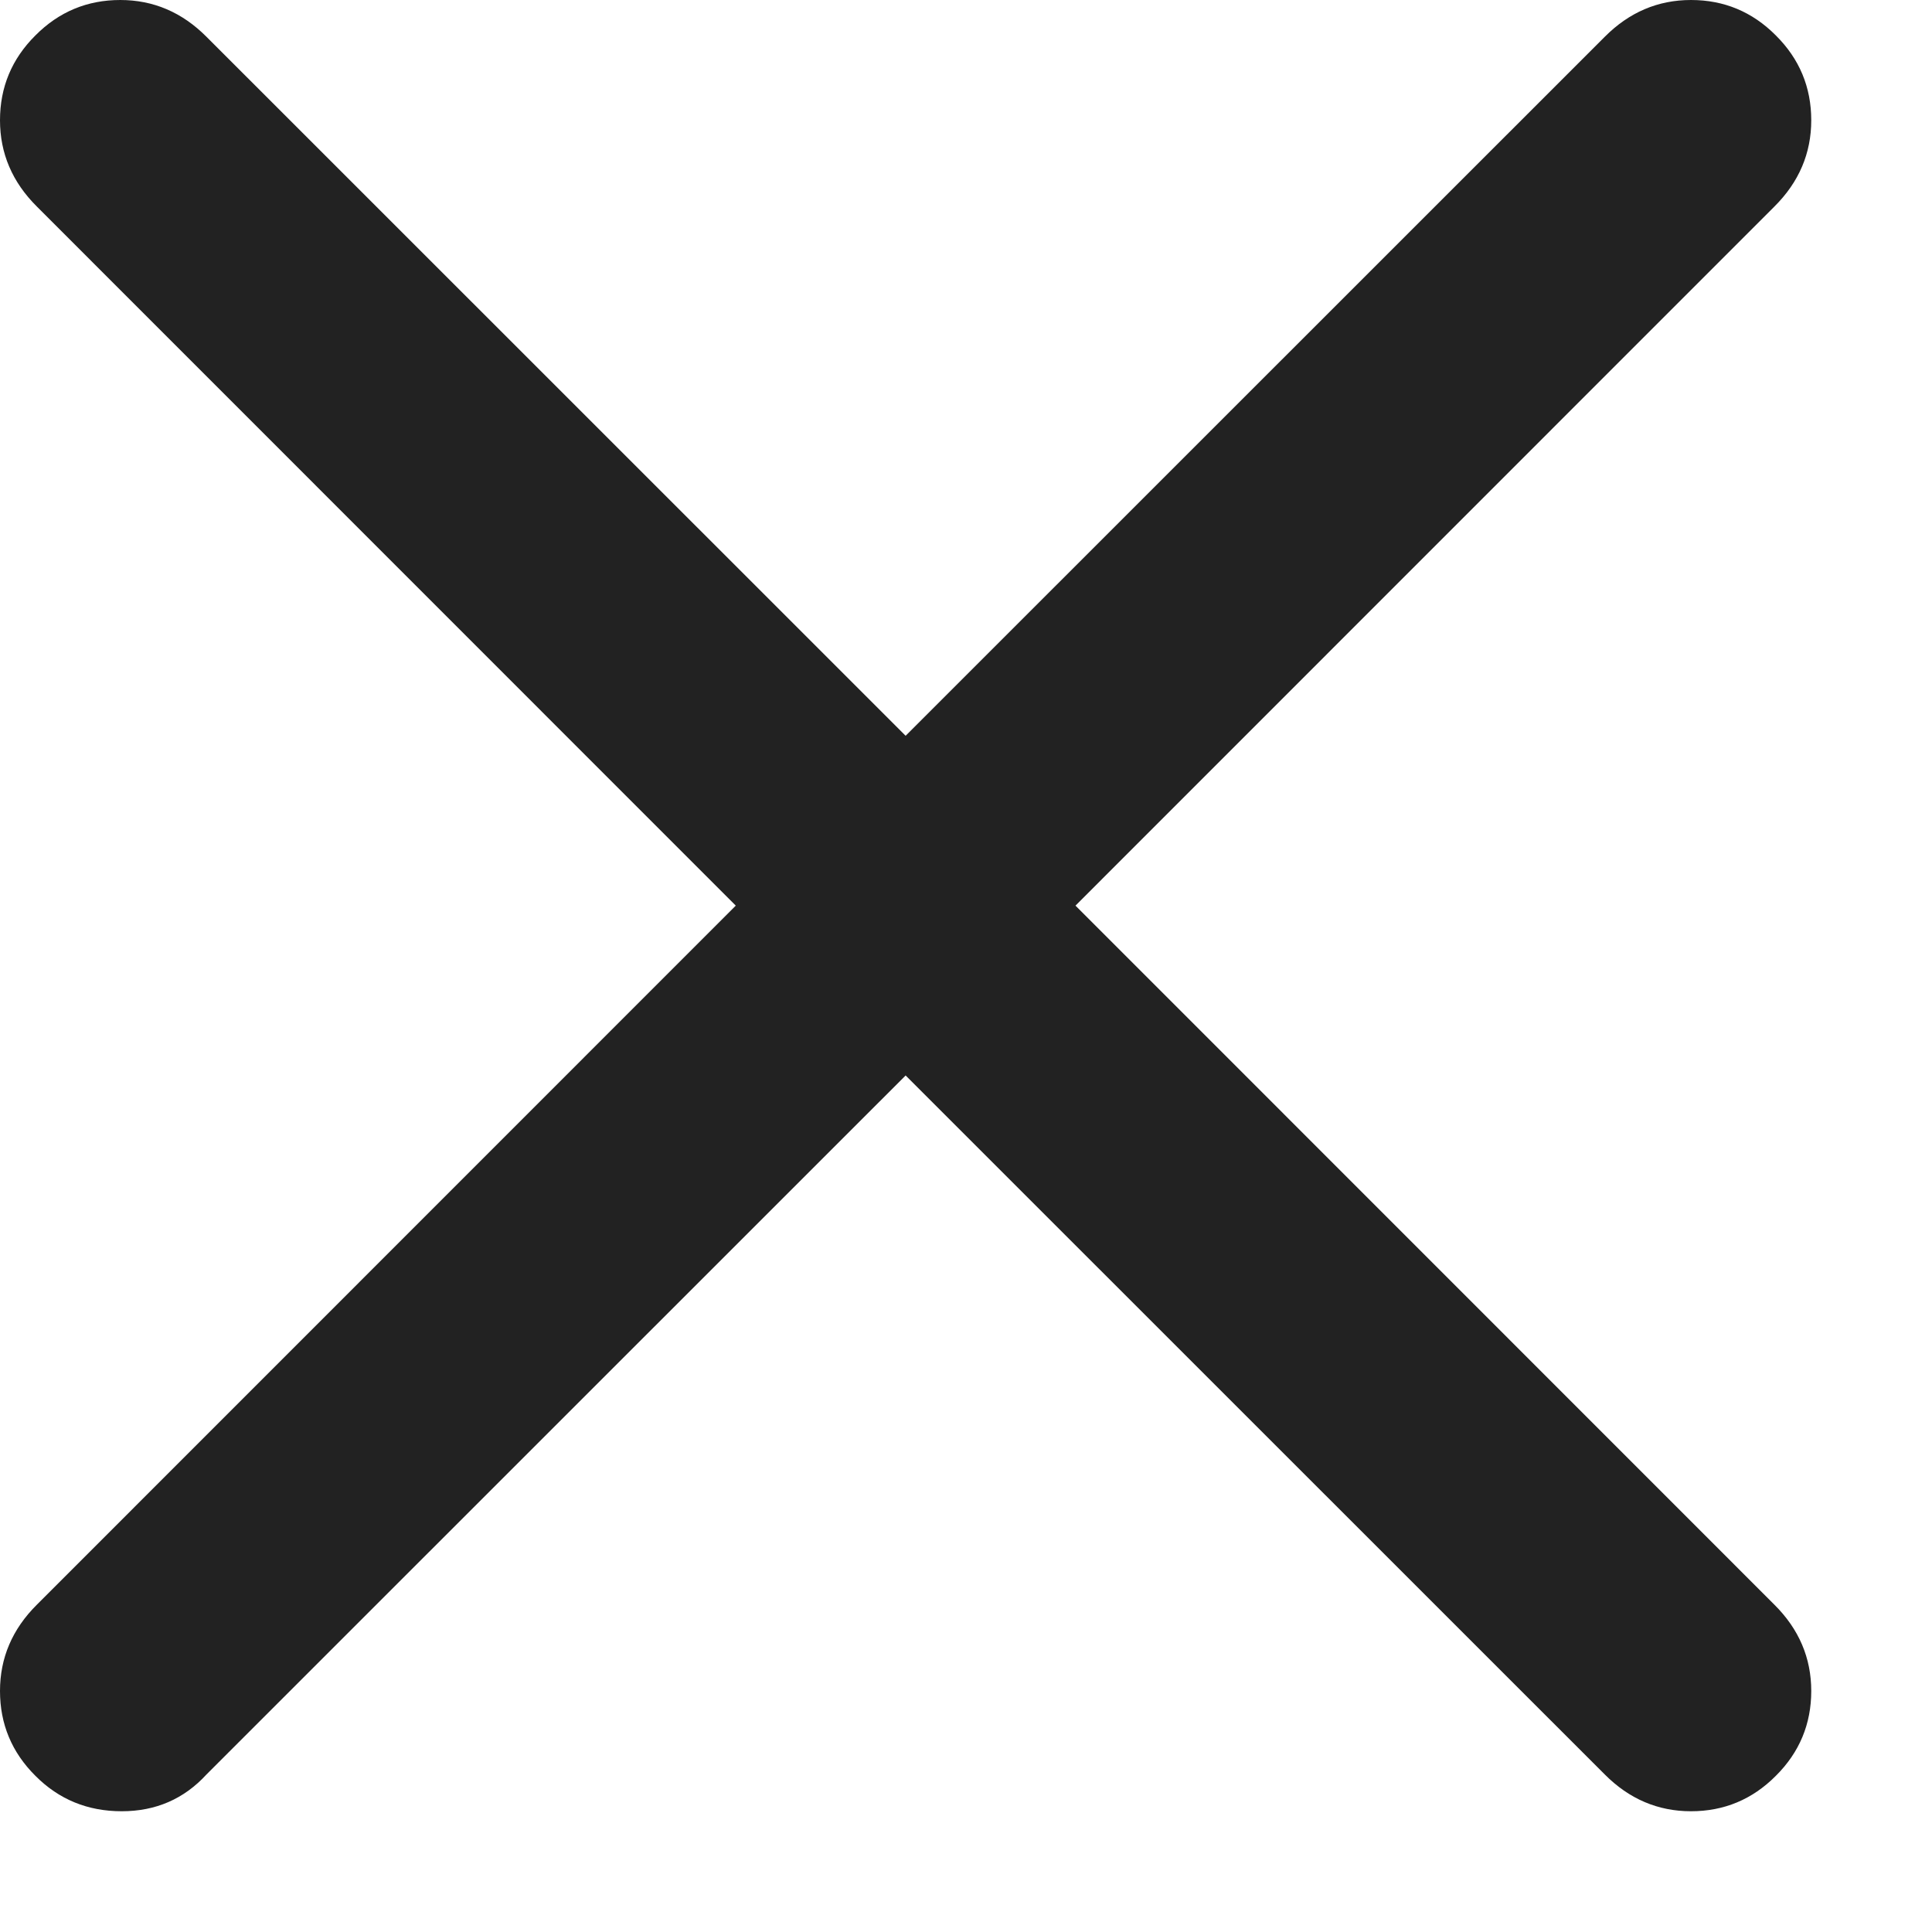
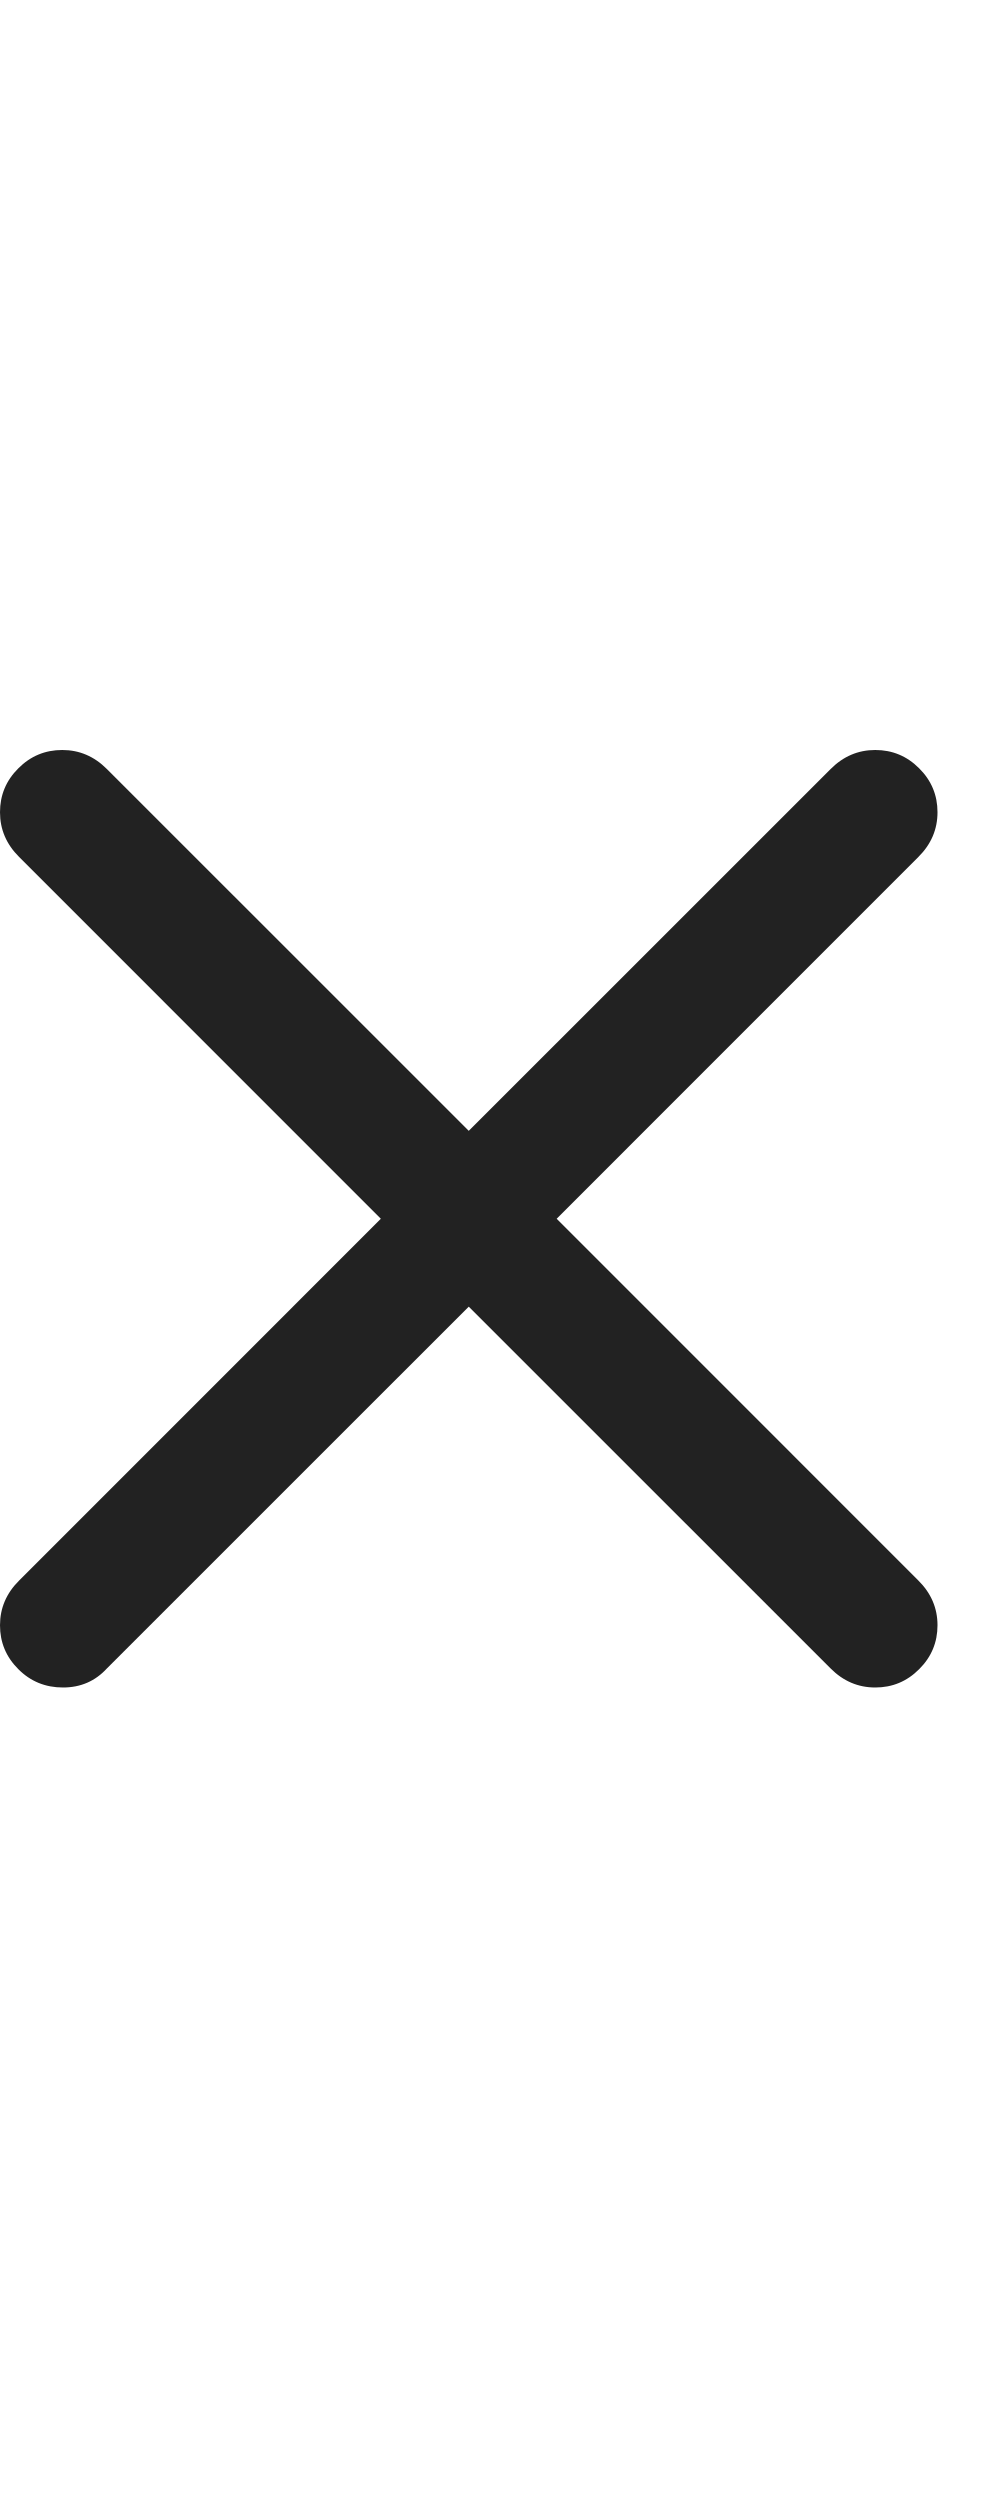
- <svg xmlns="http://www.w3.org/2000/svg" width="12px" height="12px" viewBox="0 0 12 12" version="1.1">
+ <svg xmlns="http://www.w3.org/2000/svg" width="12px" height="30px" viewBox="0 0 12 12" version="1.1">
  <defs />
  <g id="Page-1" stroke="none" stroke-width="1" fill="none" fill-rule="evenodd">
    <g id="twitter-newui-iconkit" transform="translate(-495, -146)" fill="rgb(34, 34, 34)">
      <path d="M506.25,156.503 C506.25,156.708 506.177,156.884 506.03,157.03 C505.884,157.177 505.708,157.25 505.503,157.25 C505.298,157.25 505.119,157.174 504.967,157.021 L500.625,152.68 L496.283,157.021 C496.143,157.174 495.967,157.25 495.756,157.25 C495.545,157.25 495.366,157.177 495.22,157.03 C495.073,156.884 495,156.708 495,156.503 C495,156.298 495.076,156.119 495.229,155.967 L499.57,151.625 L495.229,147.283 C495.076,147.131 495,146.952 495,146.747 C495,146.542 495.073,146.366 495.22,146.22 C495.366,146.073 495.542,146 495.747,146 C495.952,146 496.131,146.076 496.283,146.229 L500.625,150.57 L504.967,146.229 C505.119,146.076 505.298,146 505.503,146 C505.708,146 505.884,146.073 506.03,146.22 C506.177,146.366 506.25,146.542 506.25,146.747 C506.25,146.952 506.174,147.131 506.021,147.283 L501.68,151.625 L506.021,155.967 C506.174,156.119 506.25,156.298 506.25,156.503 Z" id="twitter-cross-2" />
    </g>
  </g>
</svg>
